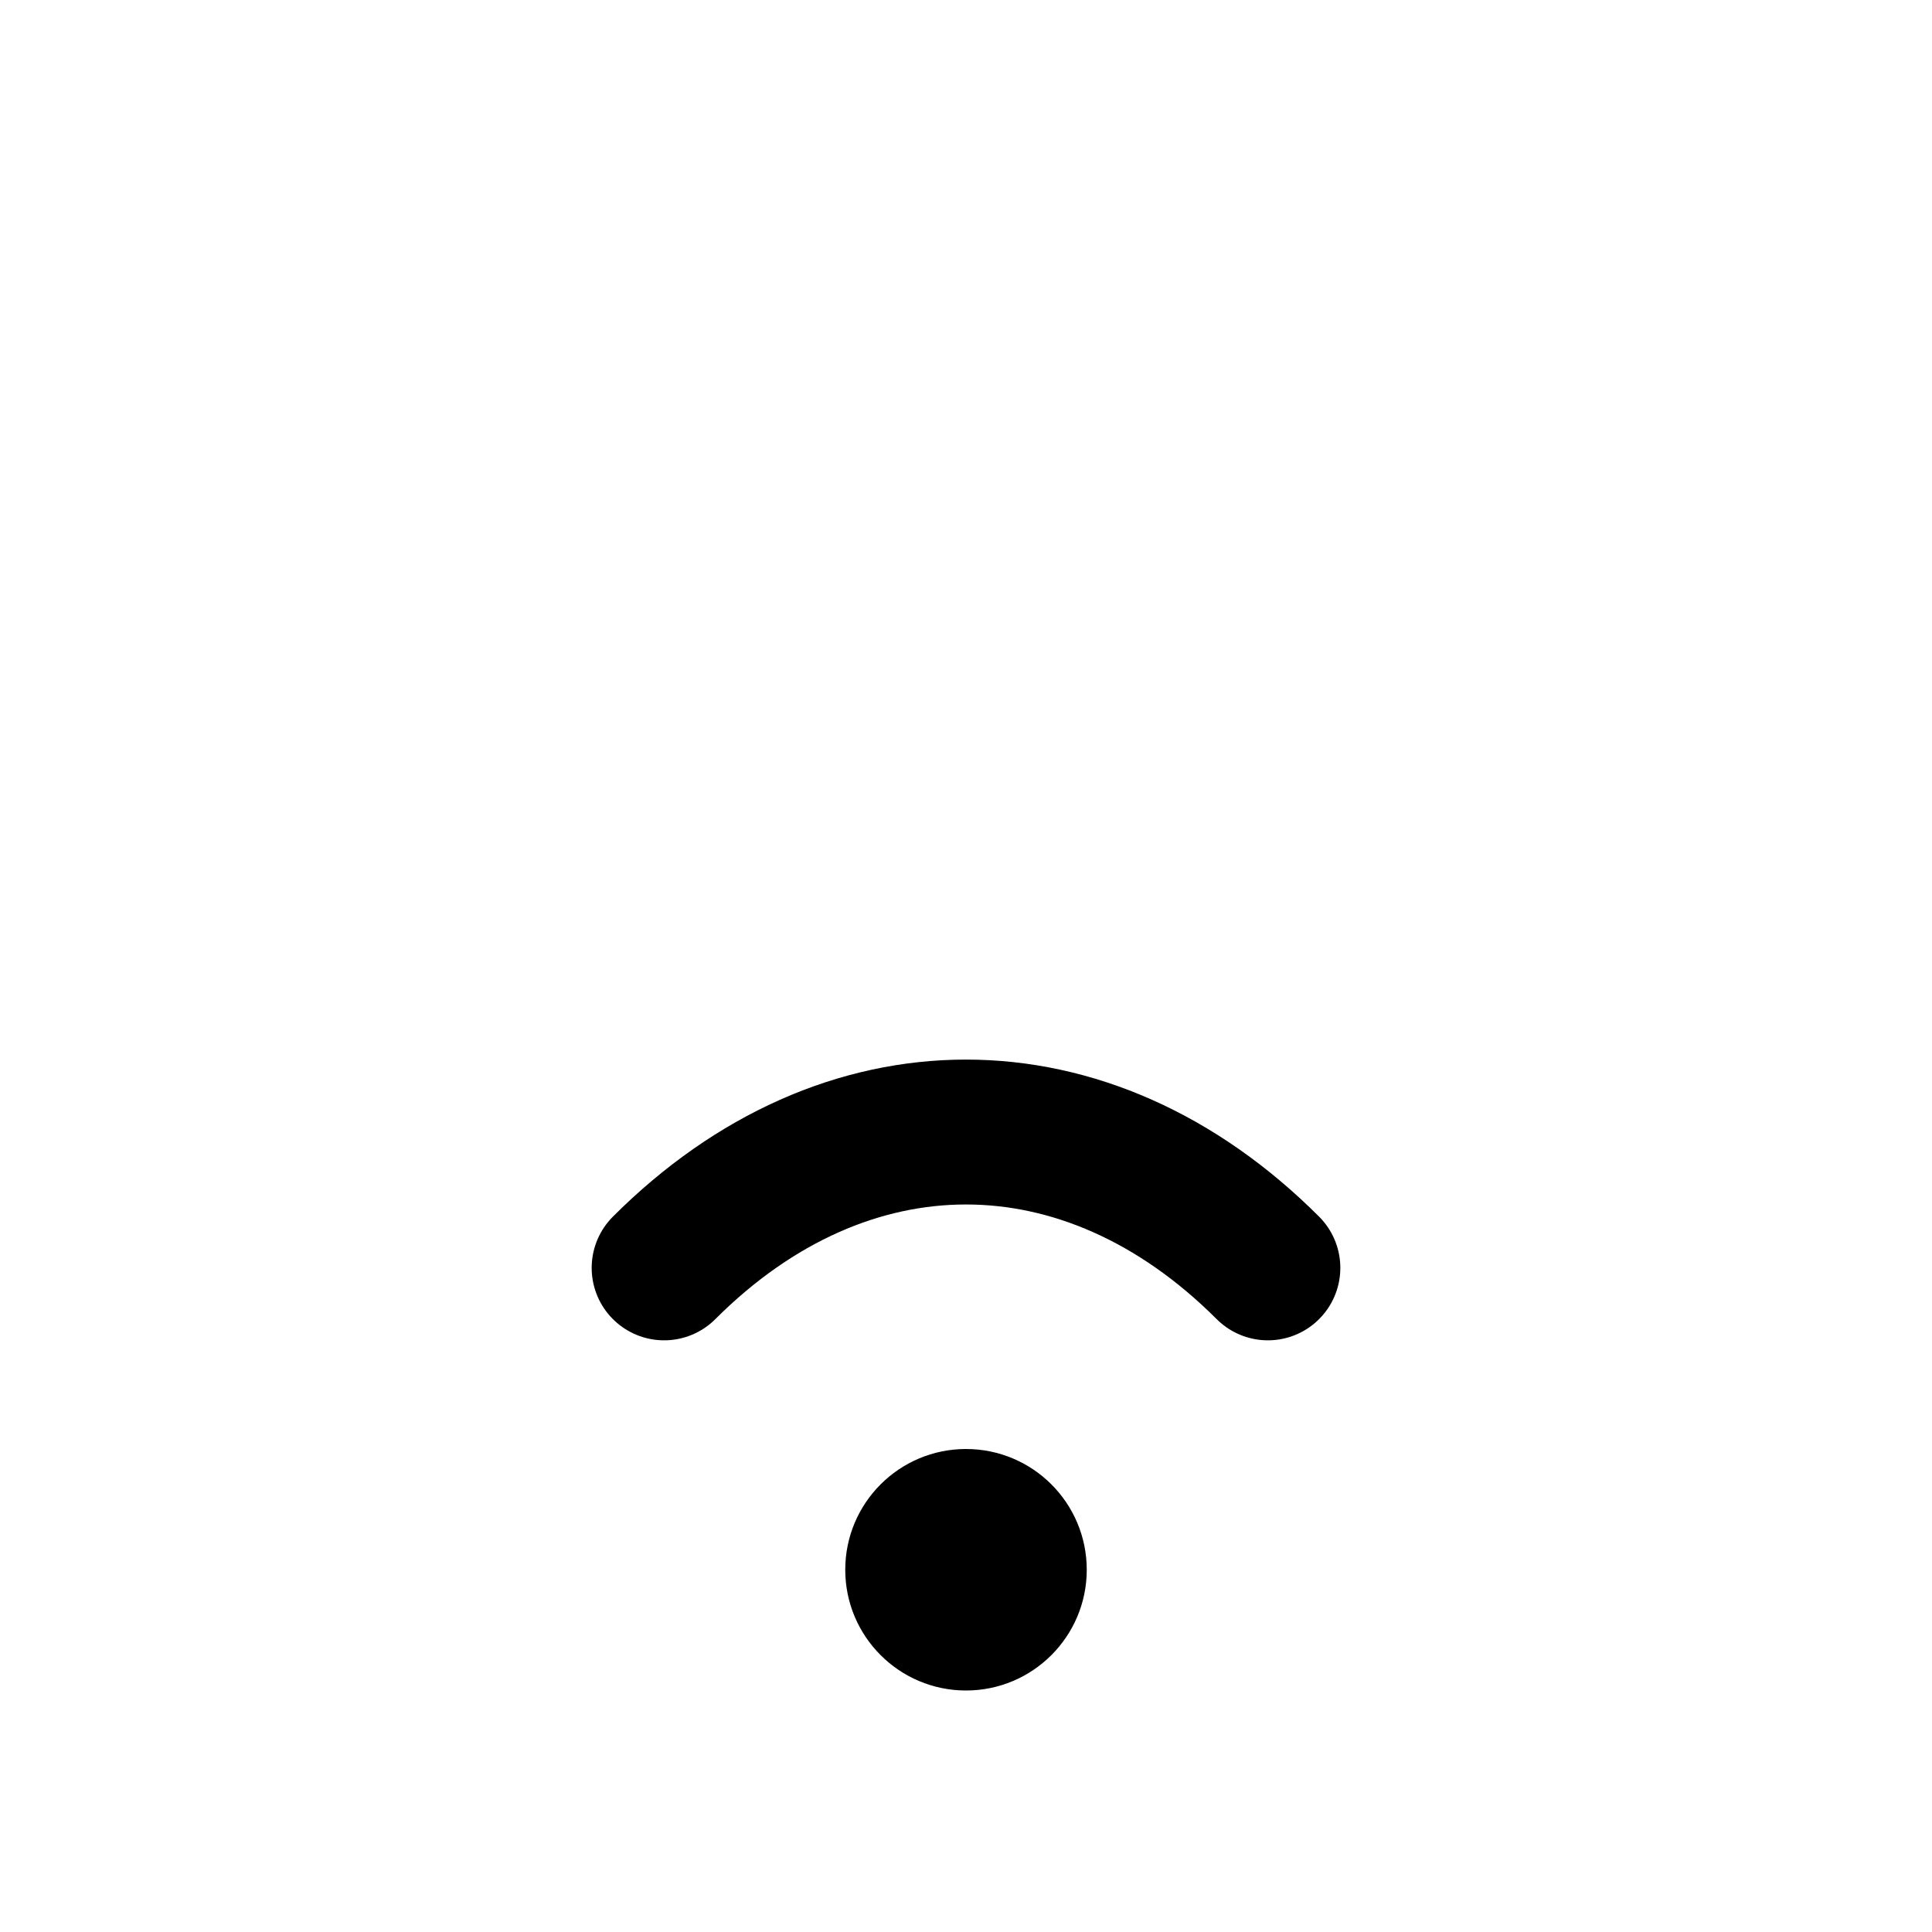
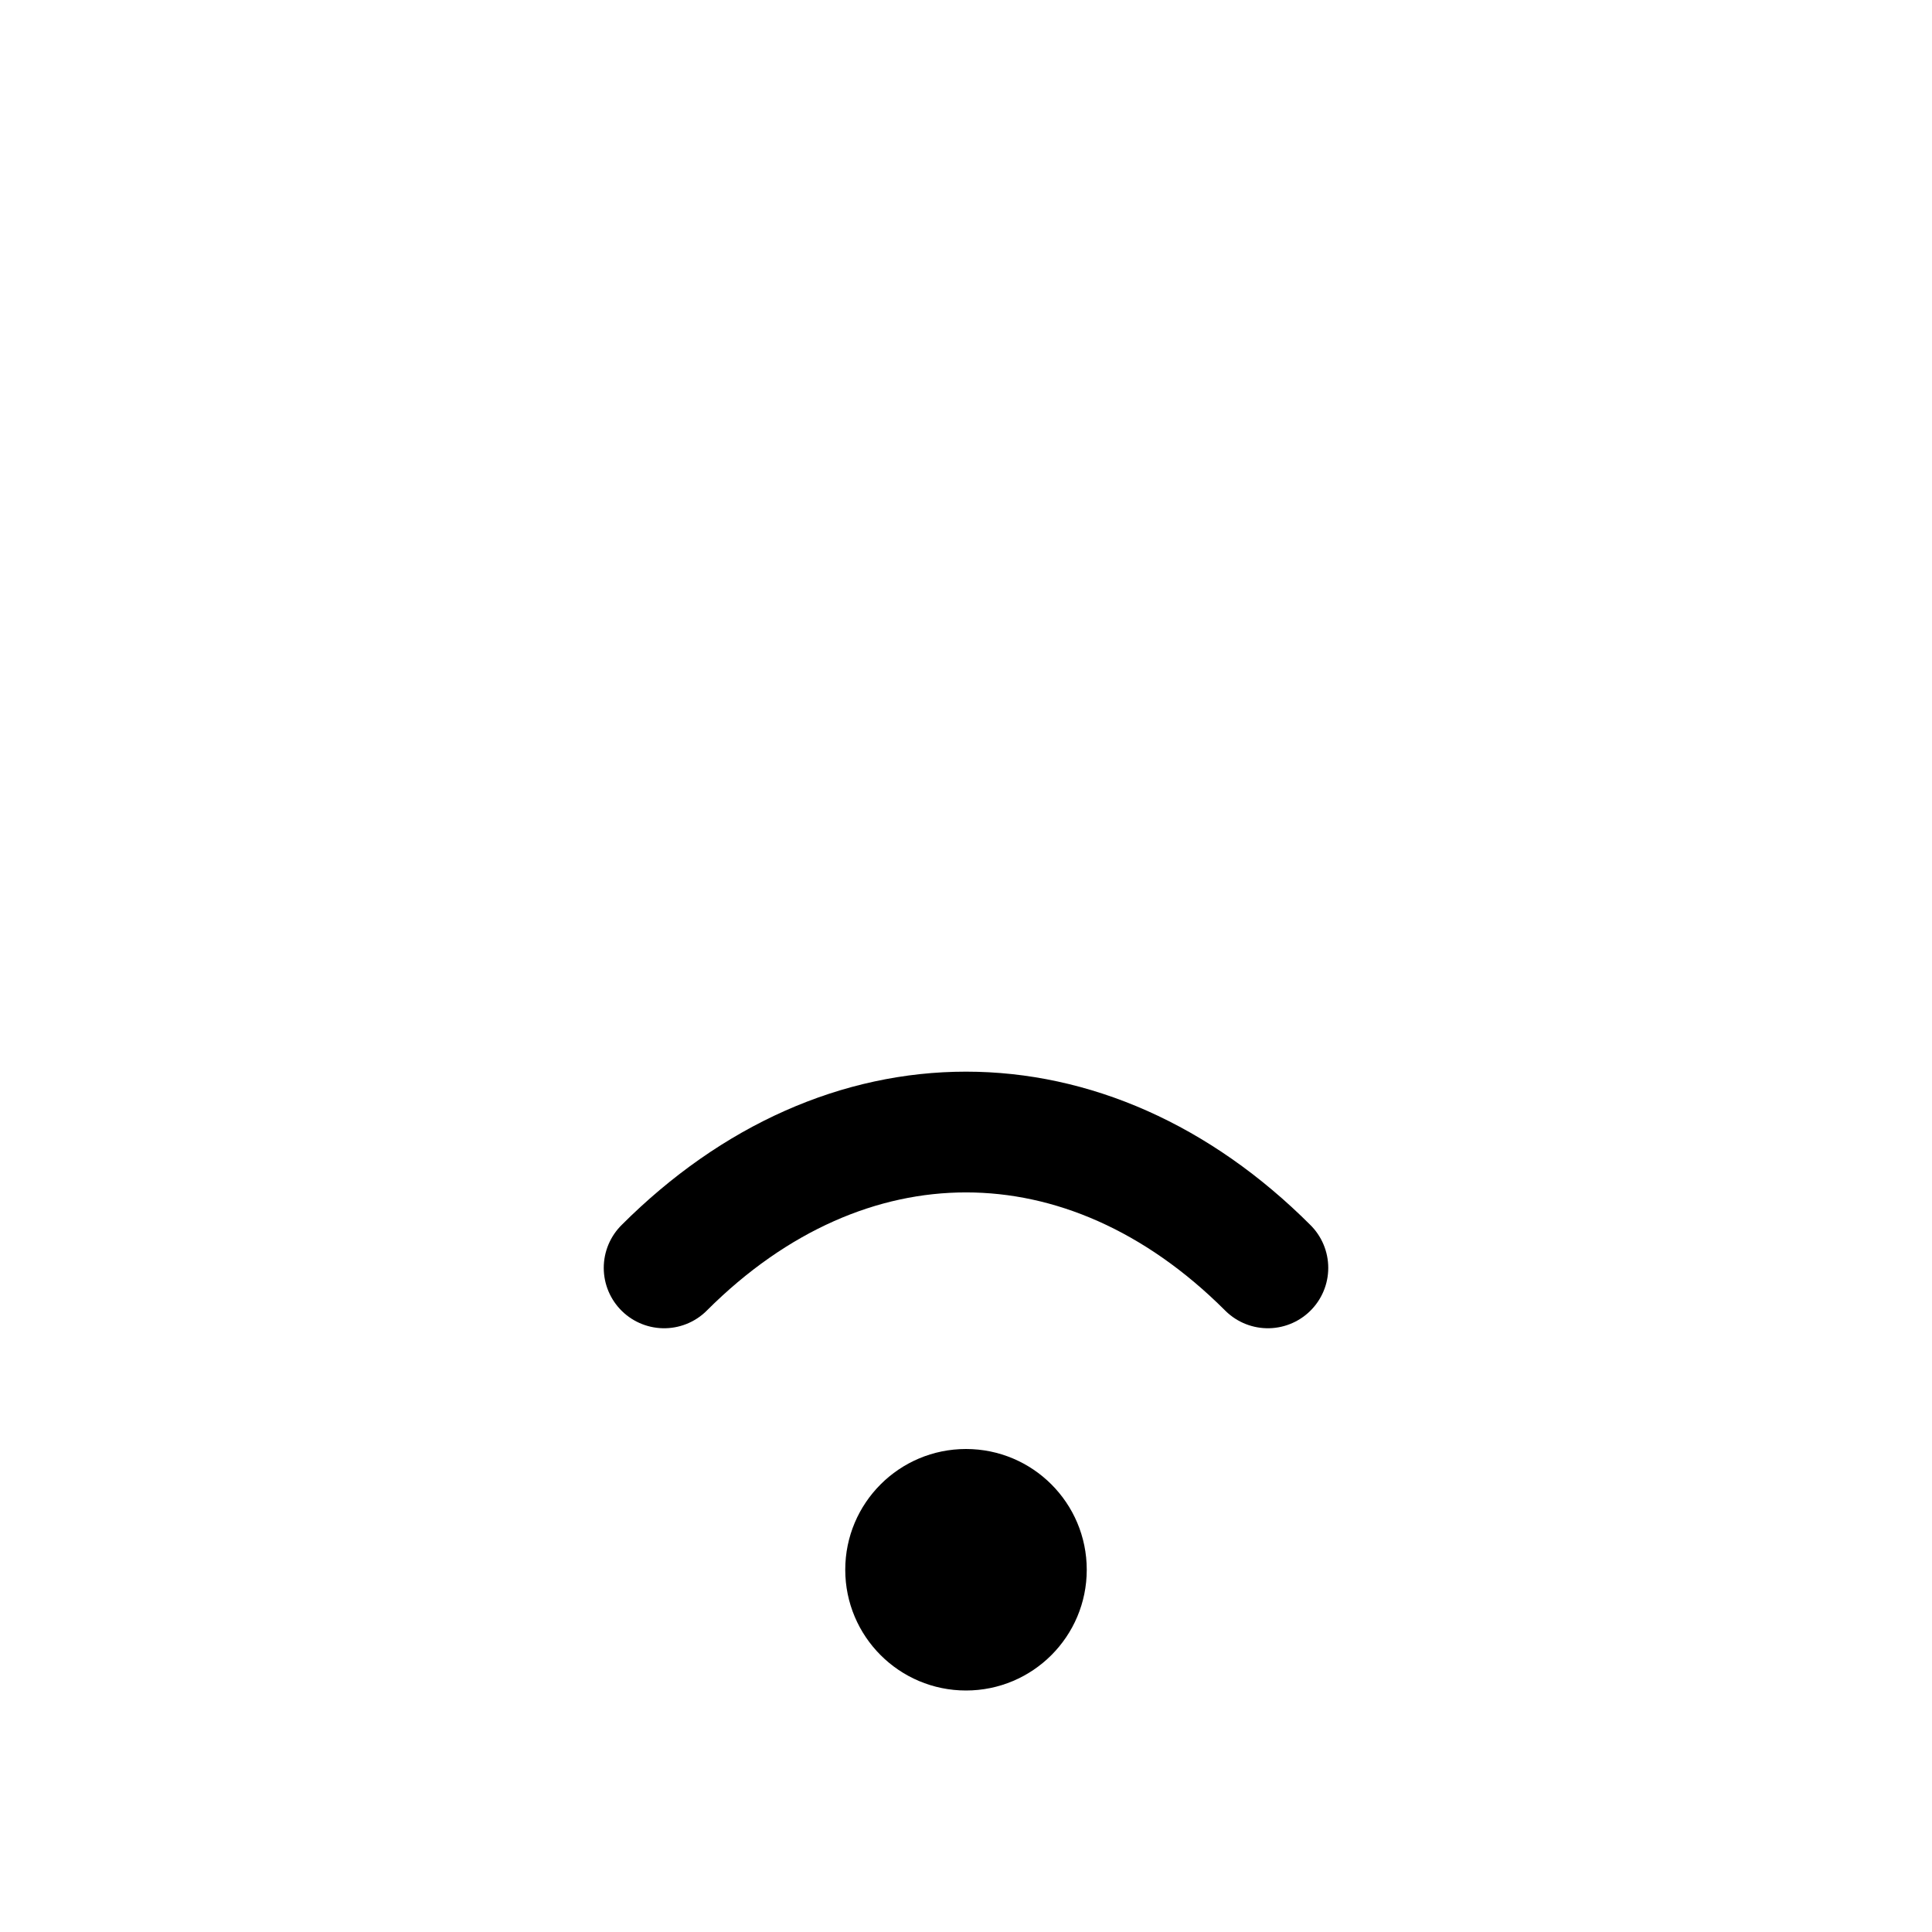
<svg xmlns="http://www.w3.org/2000/svg" width="32" height="32" viewBox="0 0 32 32">
-   <g fill="none" stroke="currentColor" stroke-width="2.4" stroke-linecap="round" stroke-linejoin="round">
+   <g fill="none" stroke="currentColor" stroke-width="2" stroke-linecap="round" stroke-linejoin="round">
    <circle cx="16" cy="26" r="2" fill="currentColor" stroke="none" />
    <path d="M11 21 C14 18 18 18 21 21" />
  </g>
</svg>
